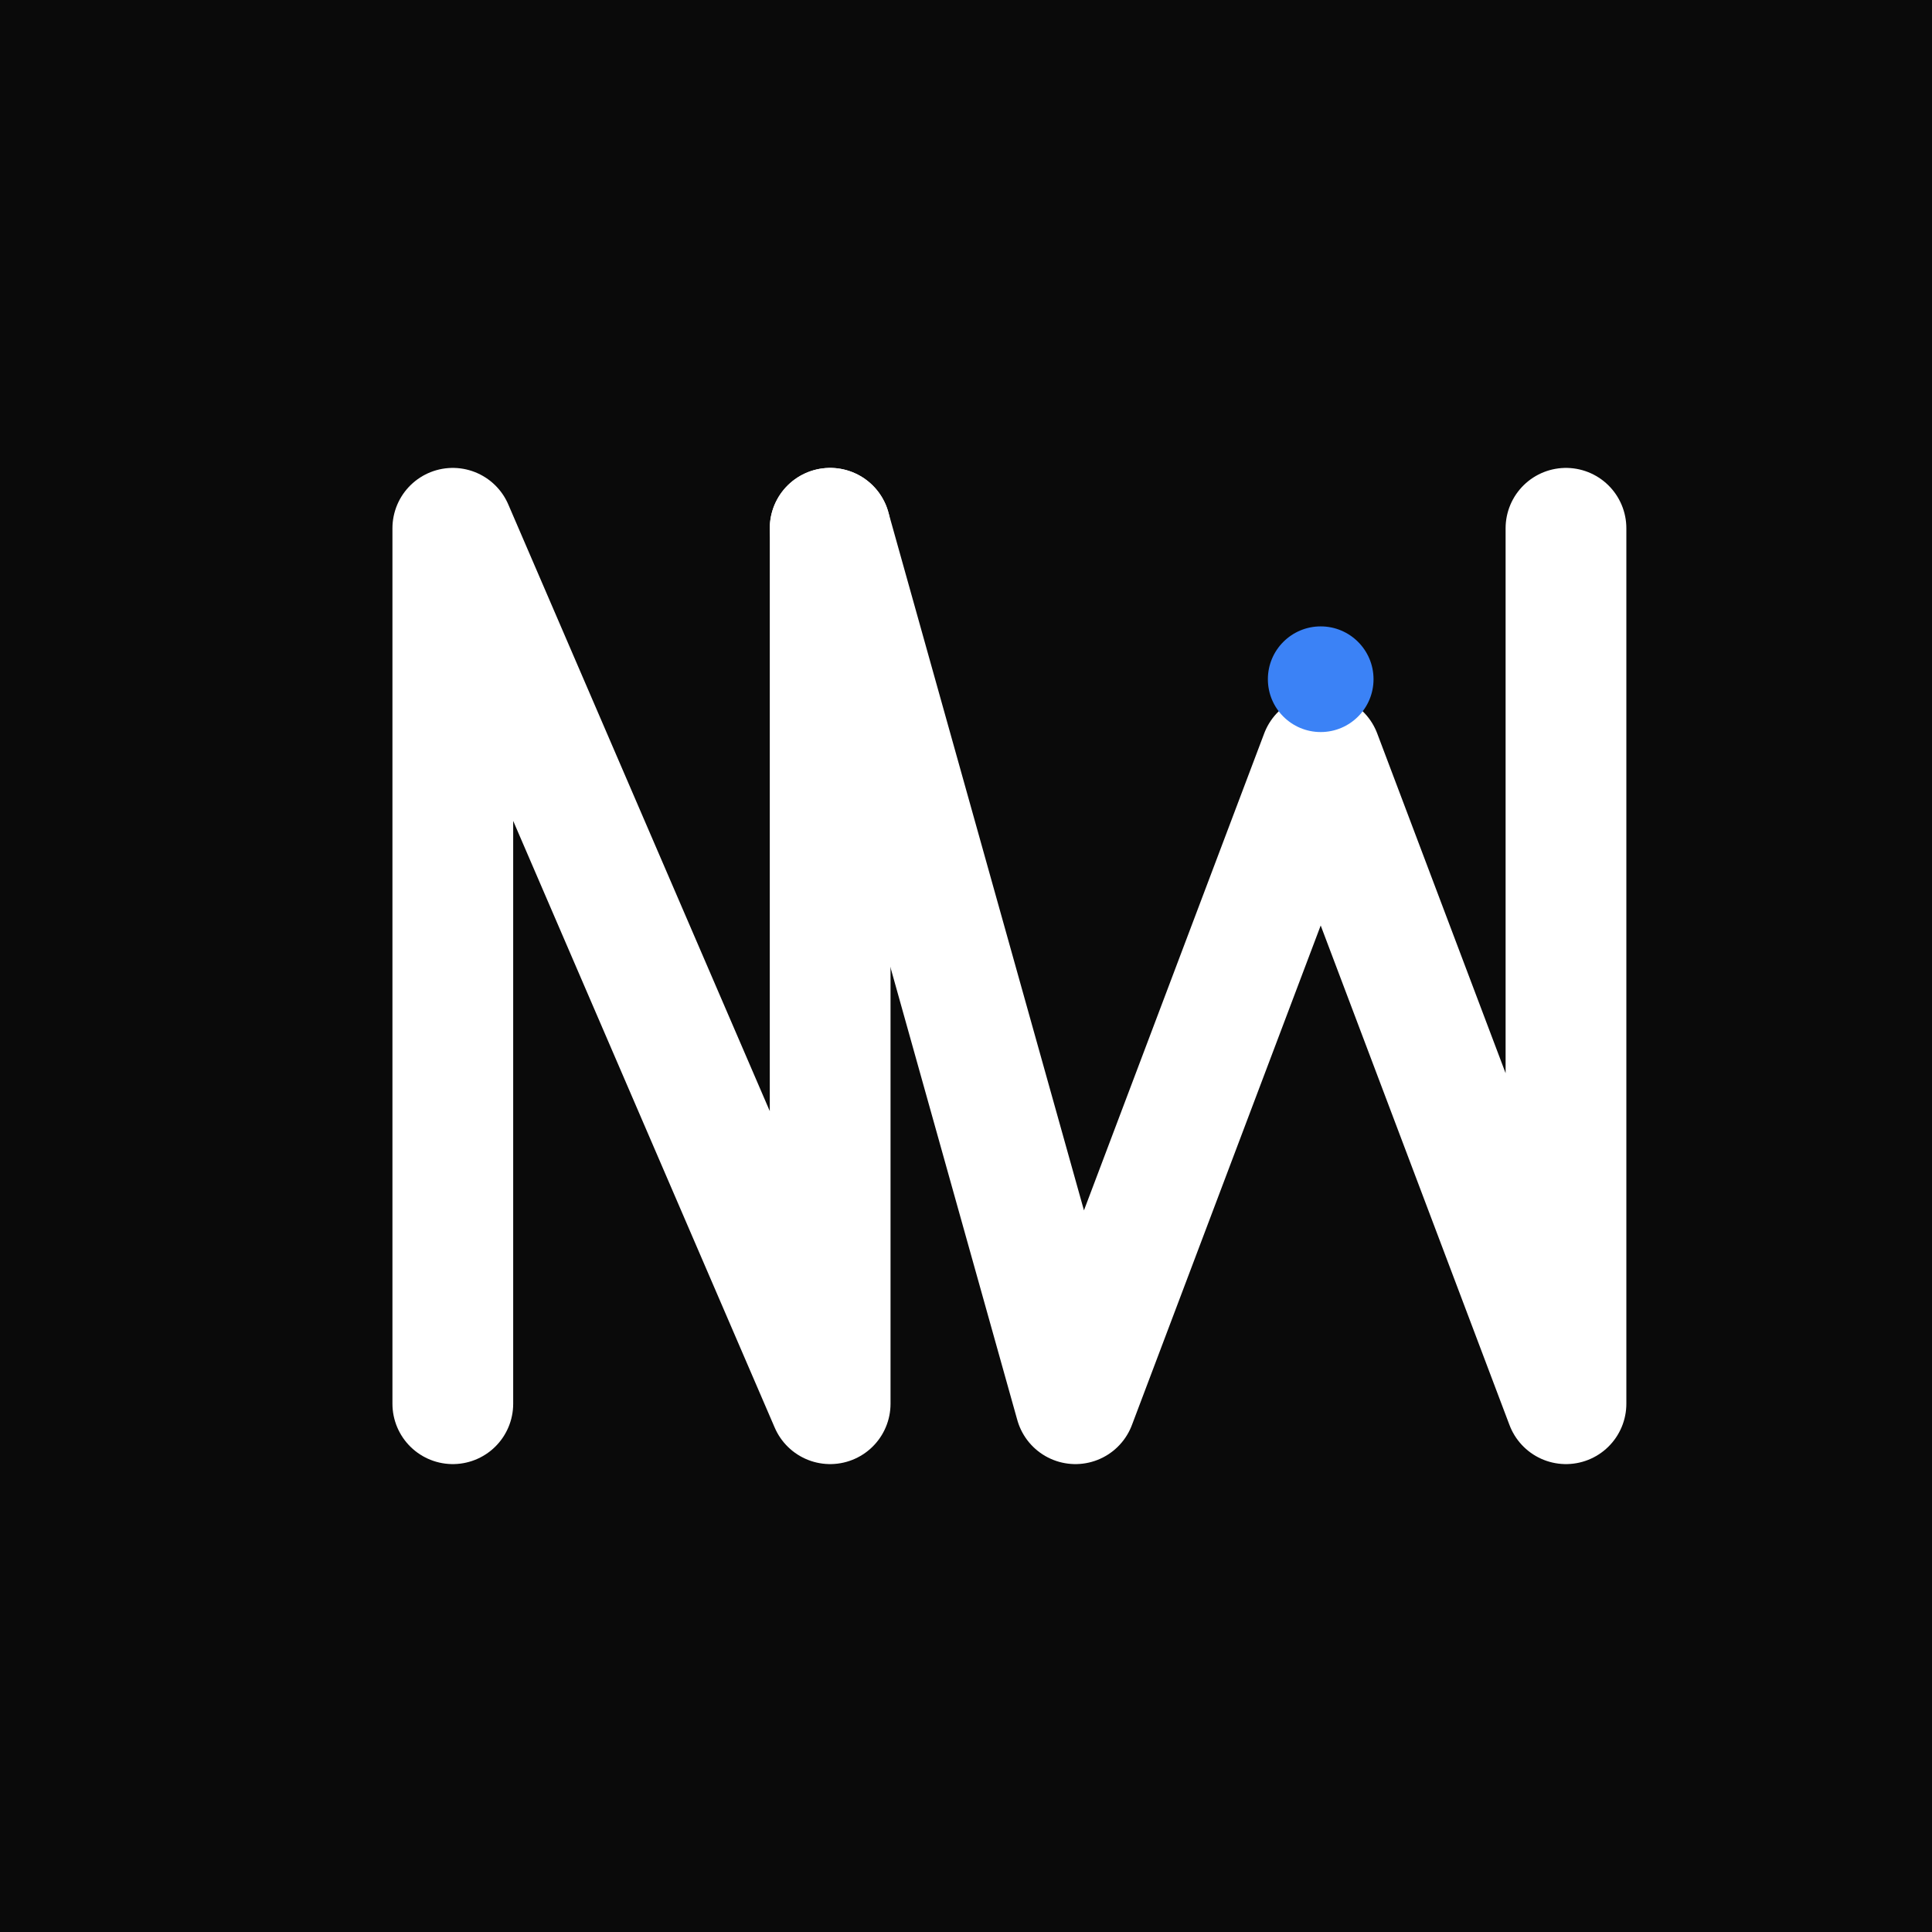
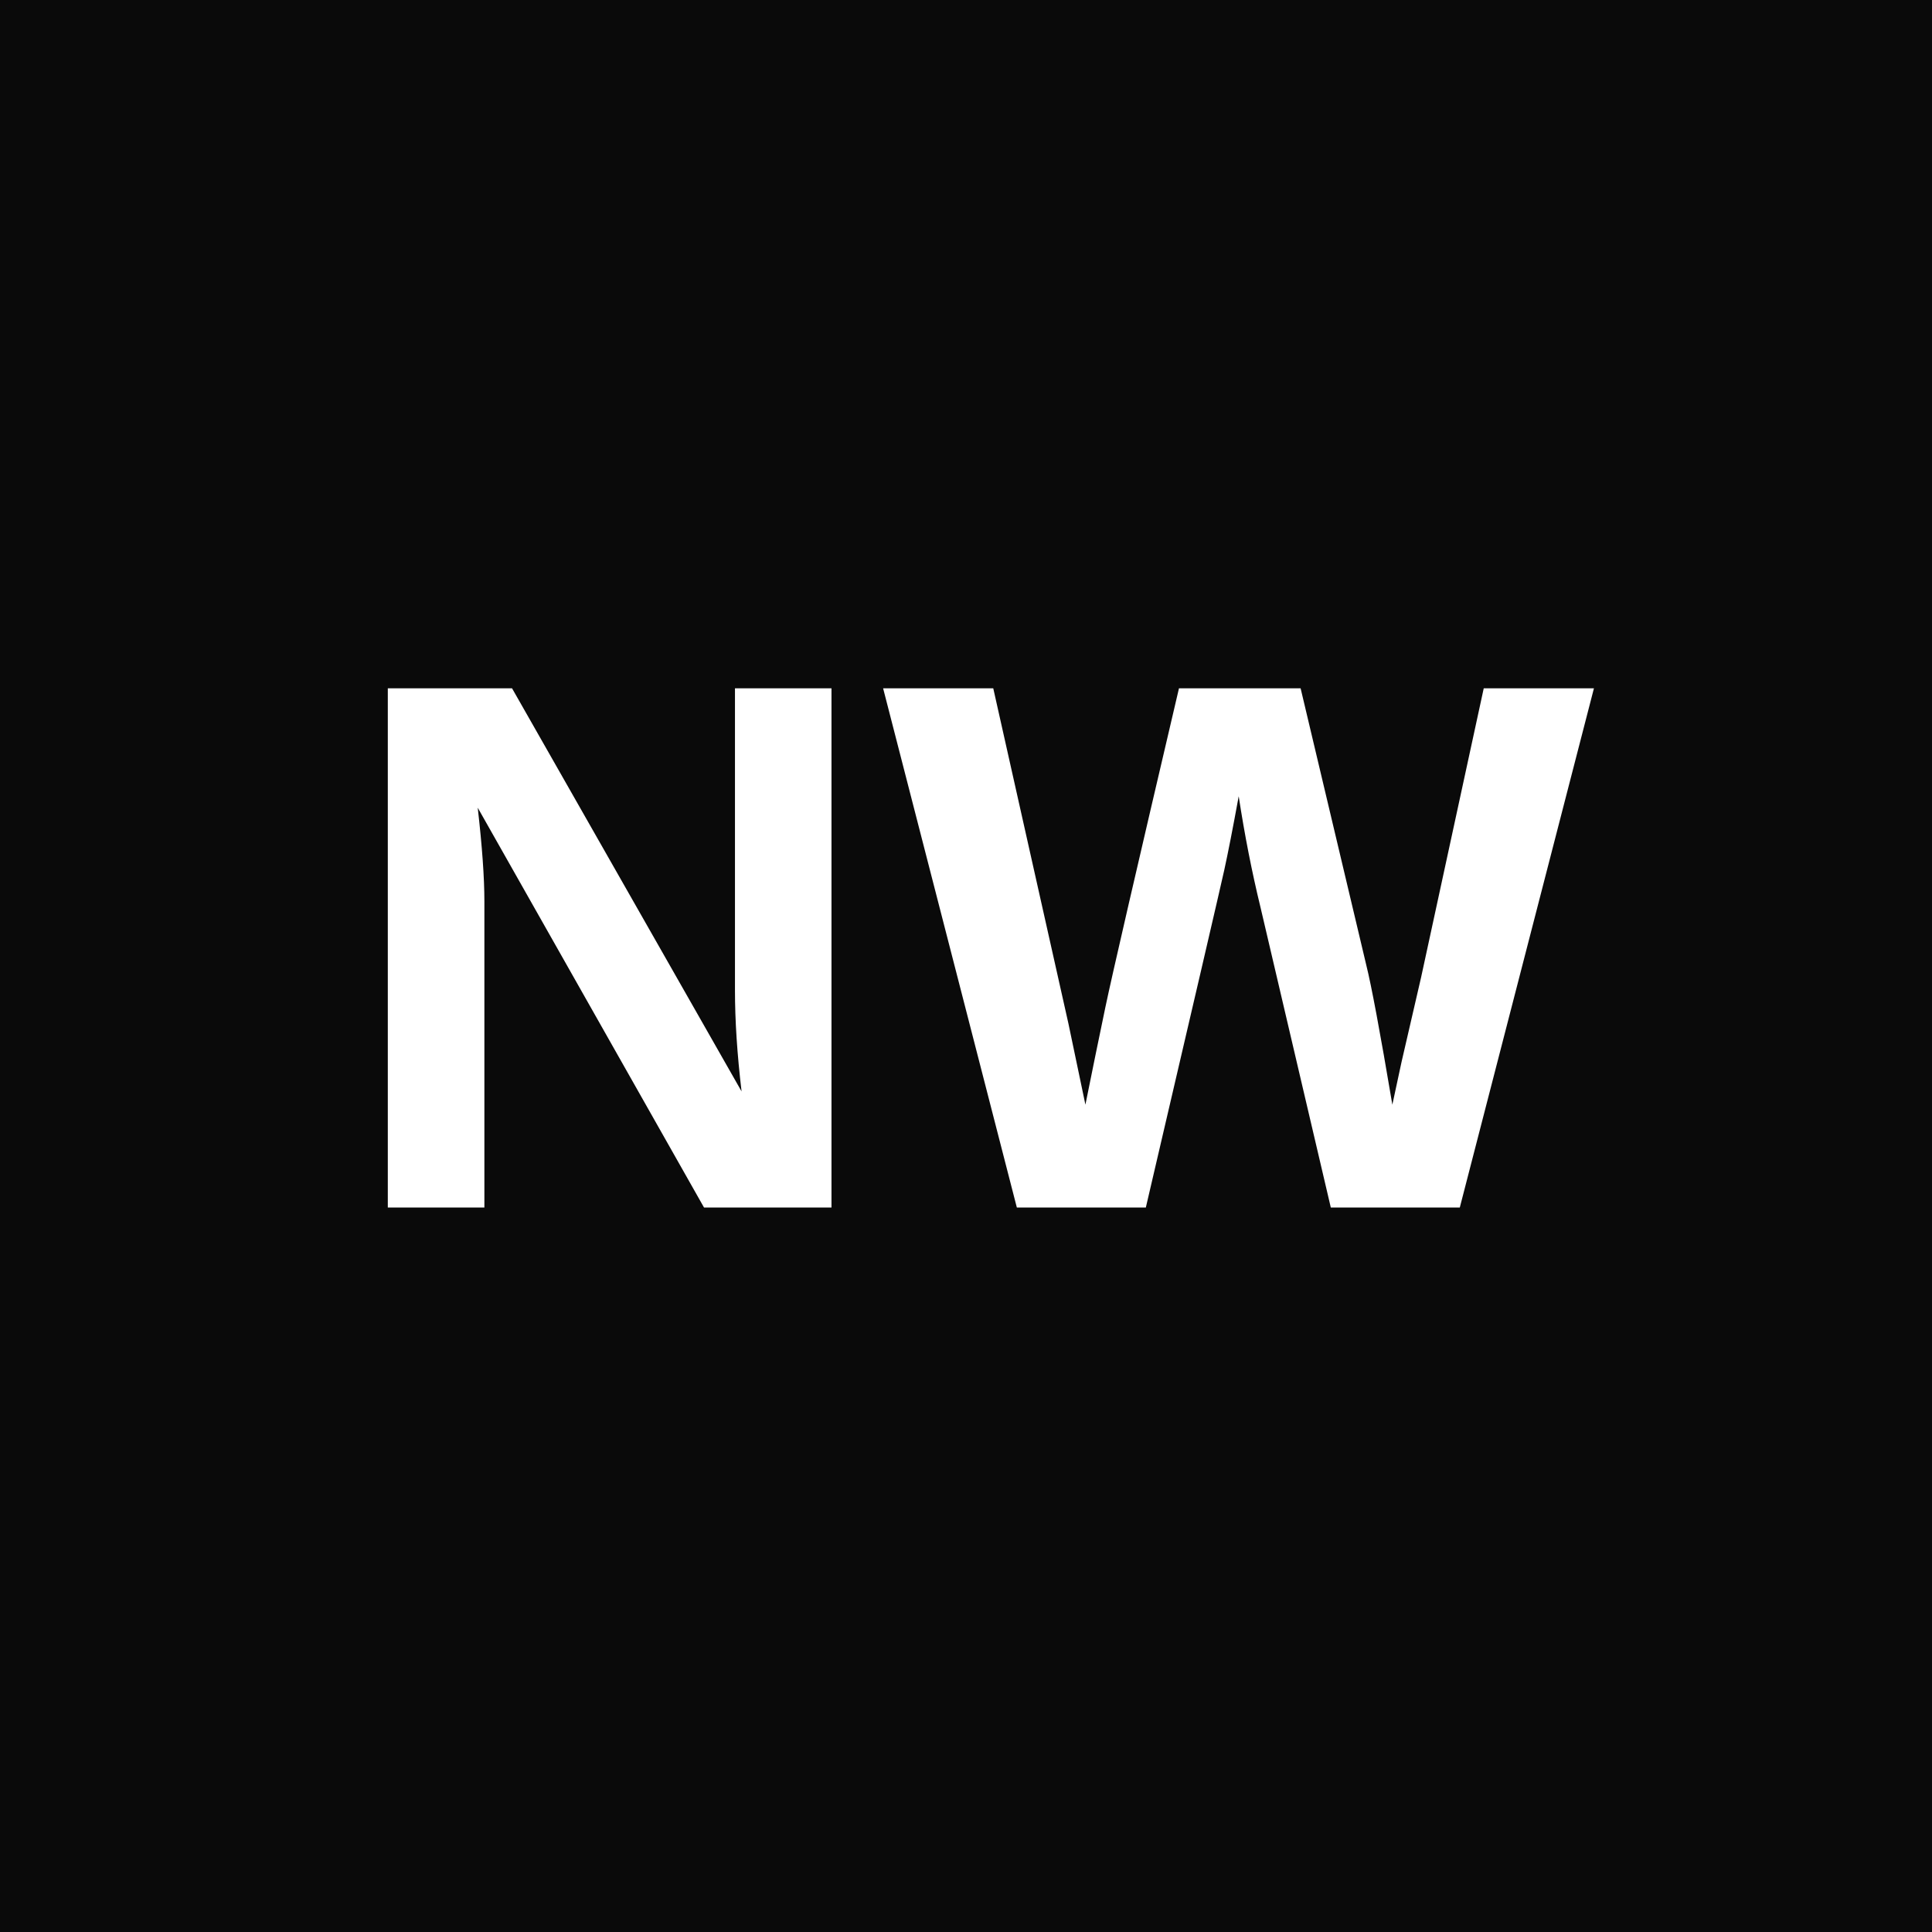
<svg xmlns="http://www.w3.org/2000/svg" width="512" height="512" viewBox="0 0 512 512">
  <rect width="512" height="512" fill="#0a0a0a" />
-   <path d="M 120 372 L 120 140 L 220 372 L 220 140" fill="none" stroke="#ffffff" stroke-width="32" stroke-linecap="round" stroke-linejoin="round" />
-   <path d="M 220 140 L 285 372 L 350 200 L 415 372 L 415 140" fill="none" stroke="#ffffff" stroke-width="32" stroke-linecap="round" stroke-linejoin="round" />
-   <circle cx="350" cy="180" r="14" fill="#3b82f6" />
+   <text x="256" y="320" font-family="Arial, sans-serif" font-size="200" font-weight="bold" fill="white" text-anchor="middle">NW</text>
</svg>
